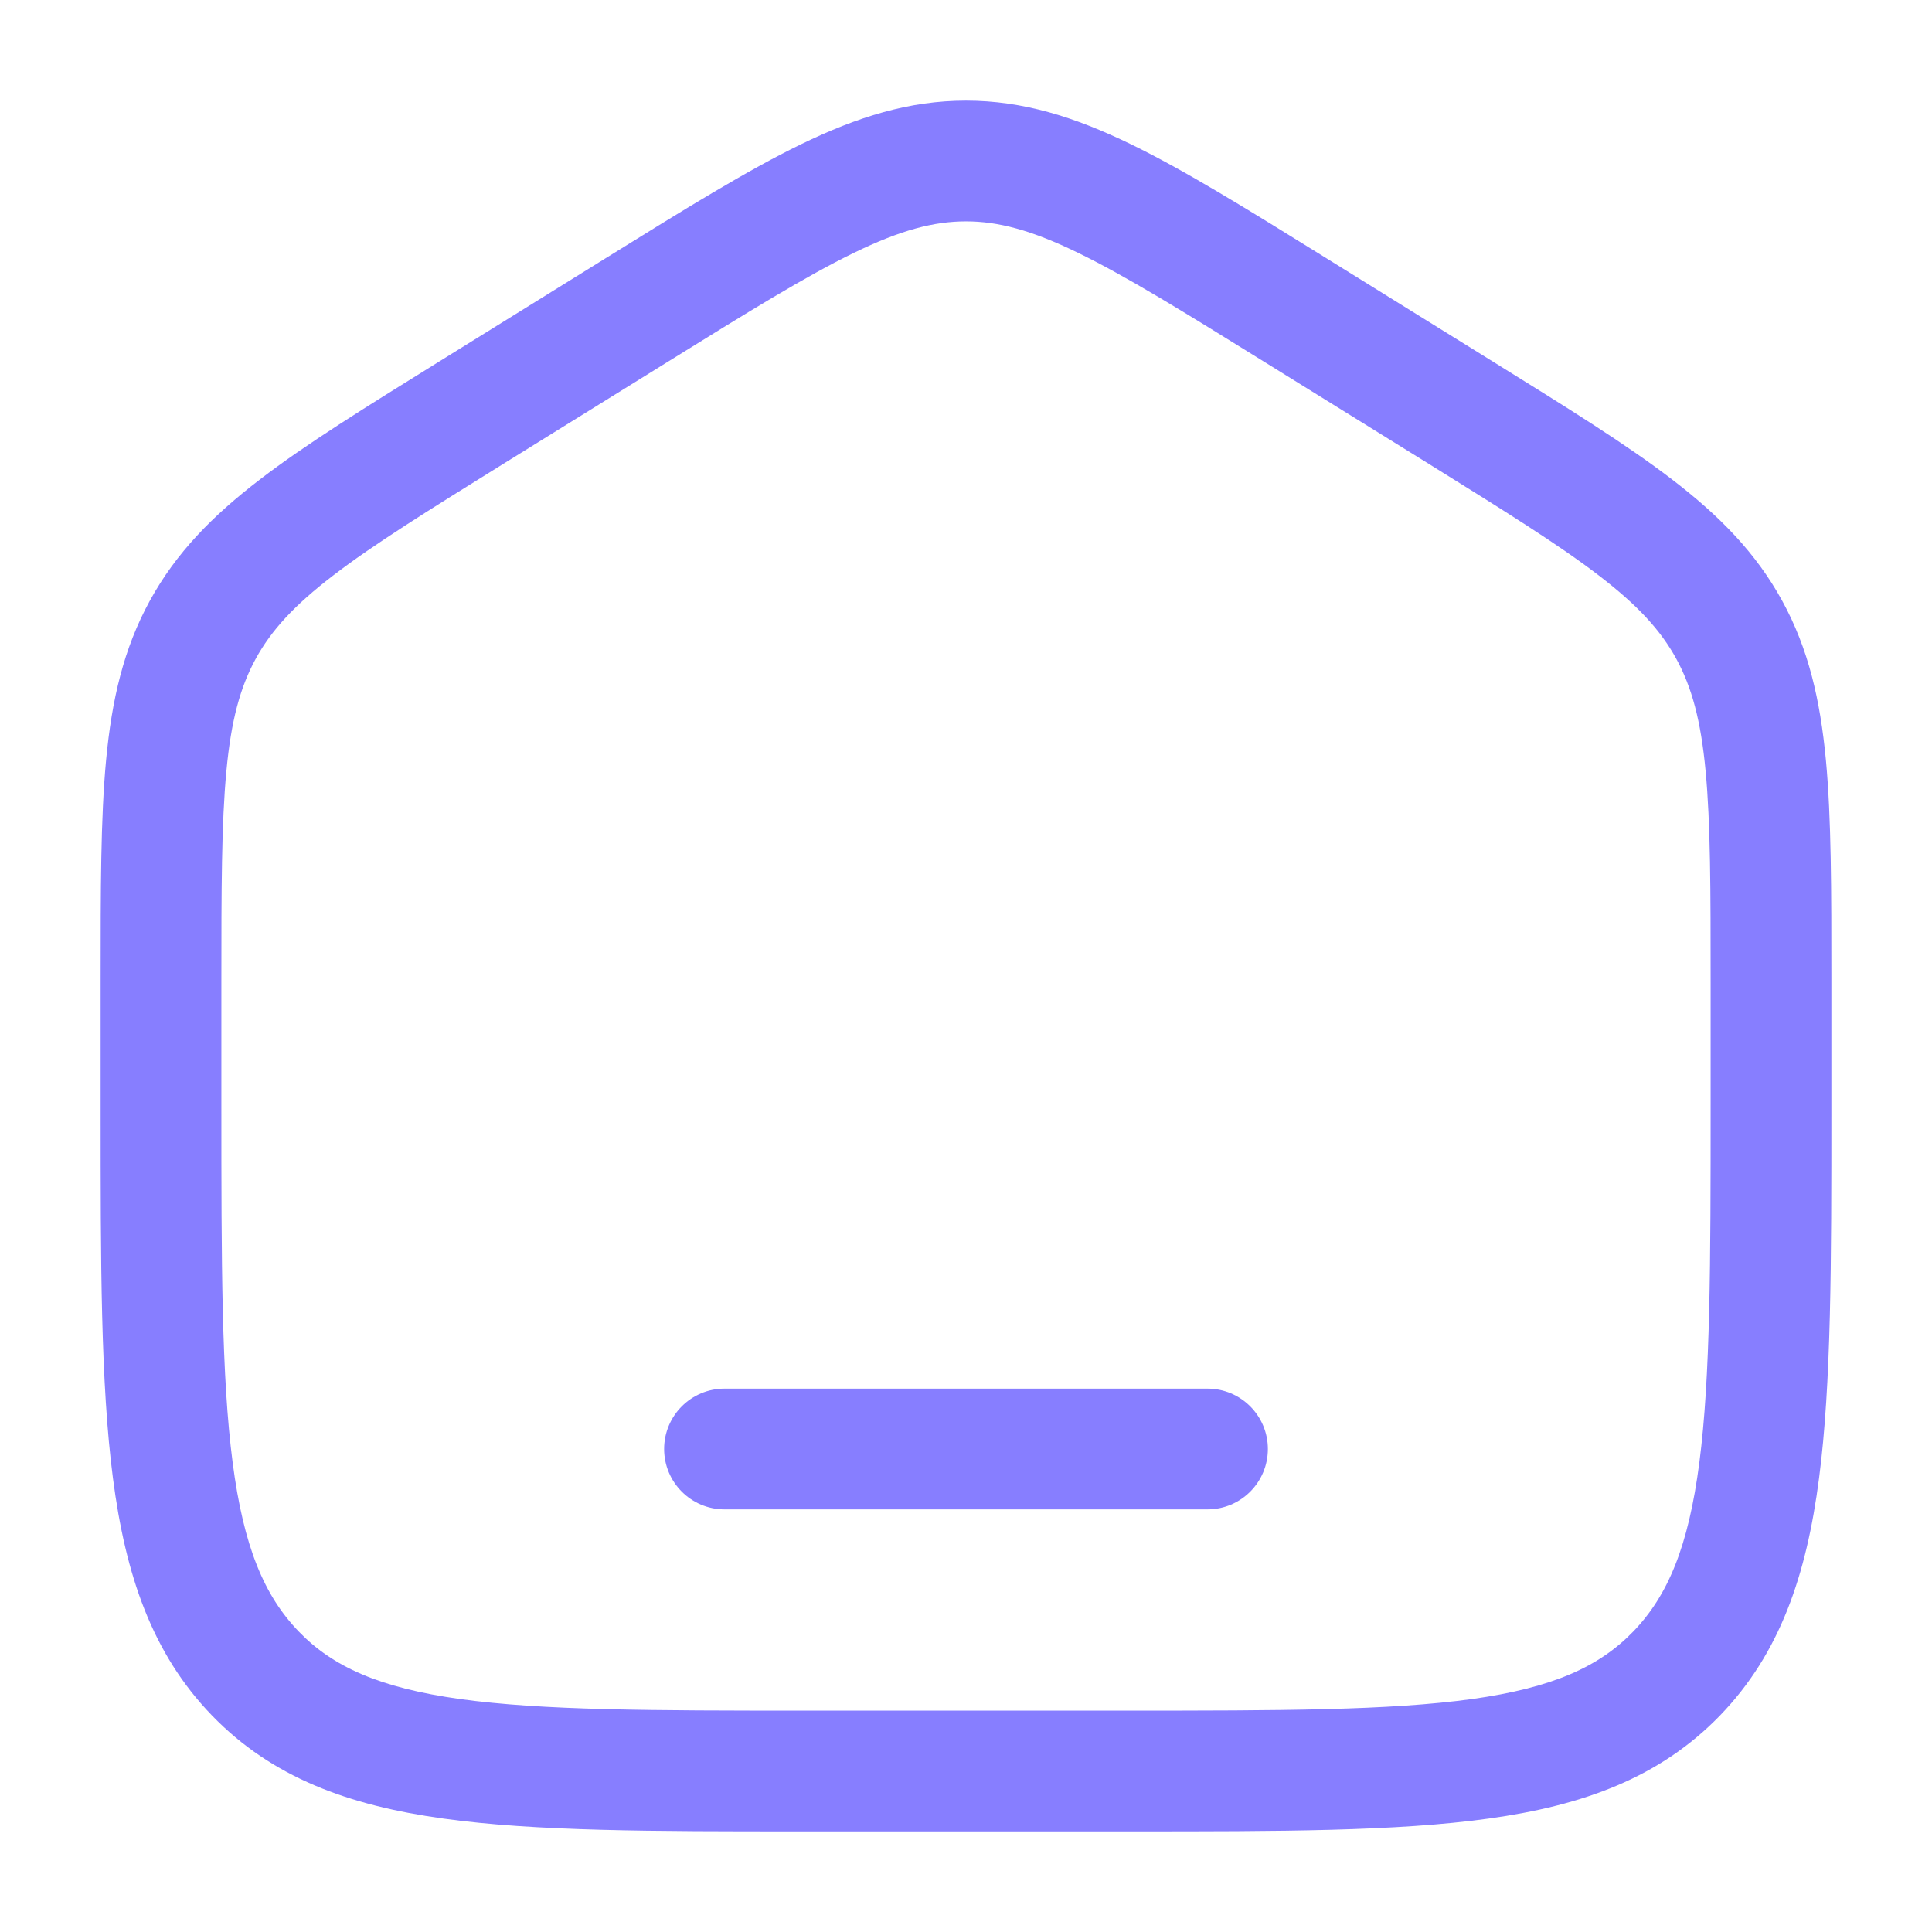
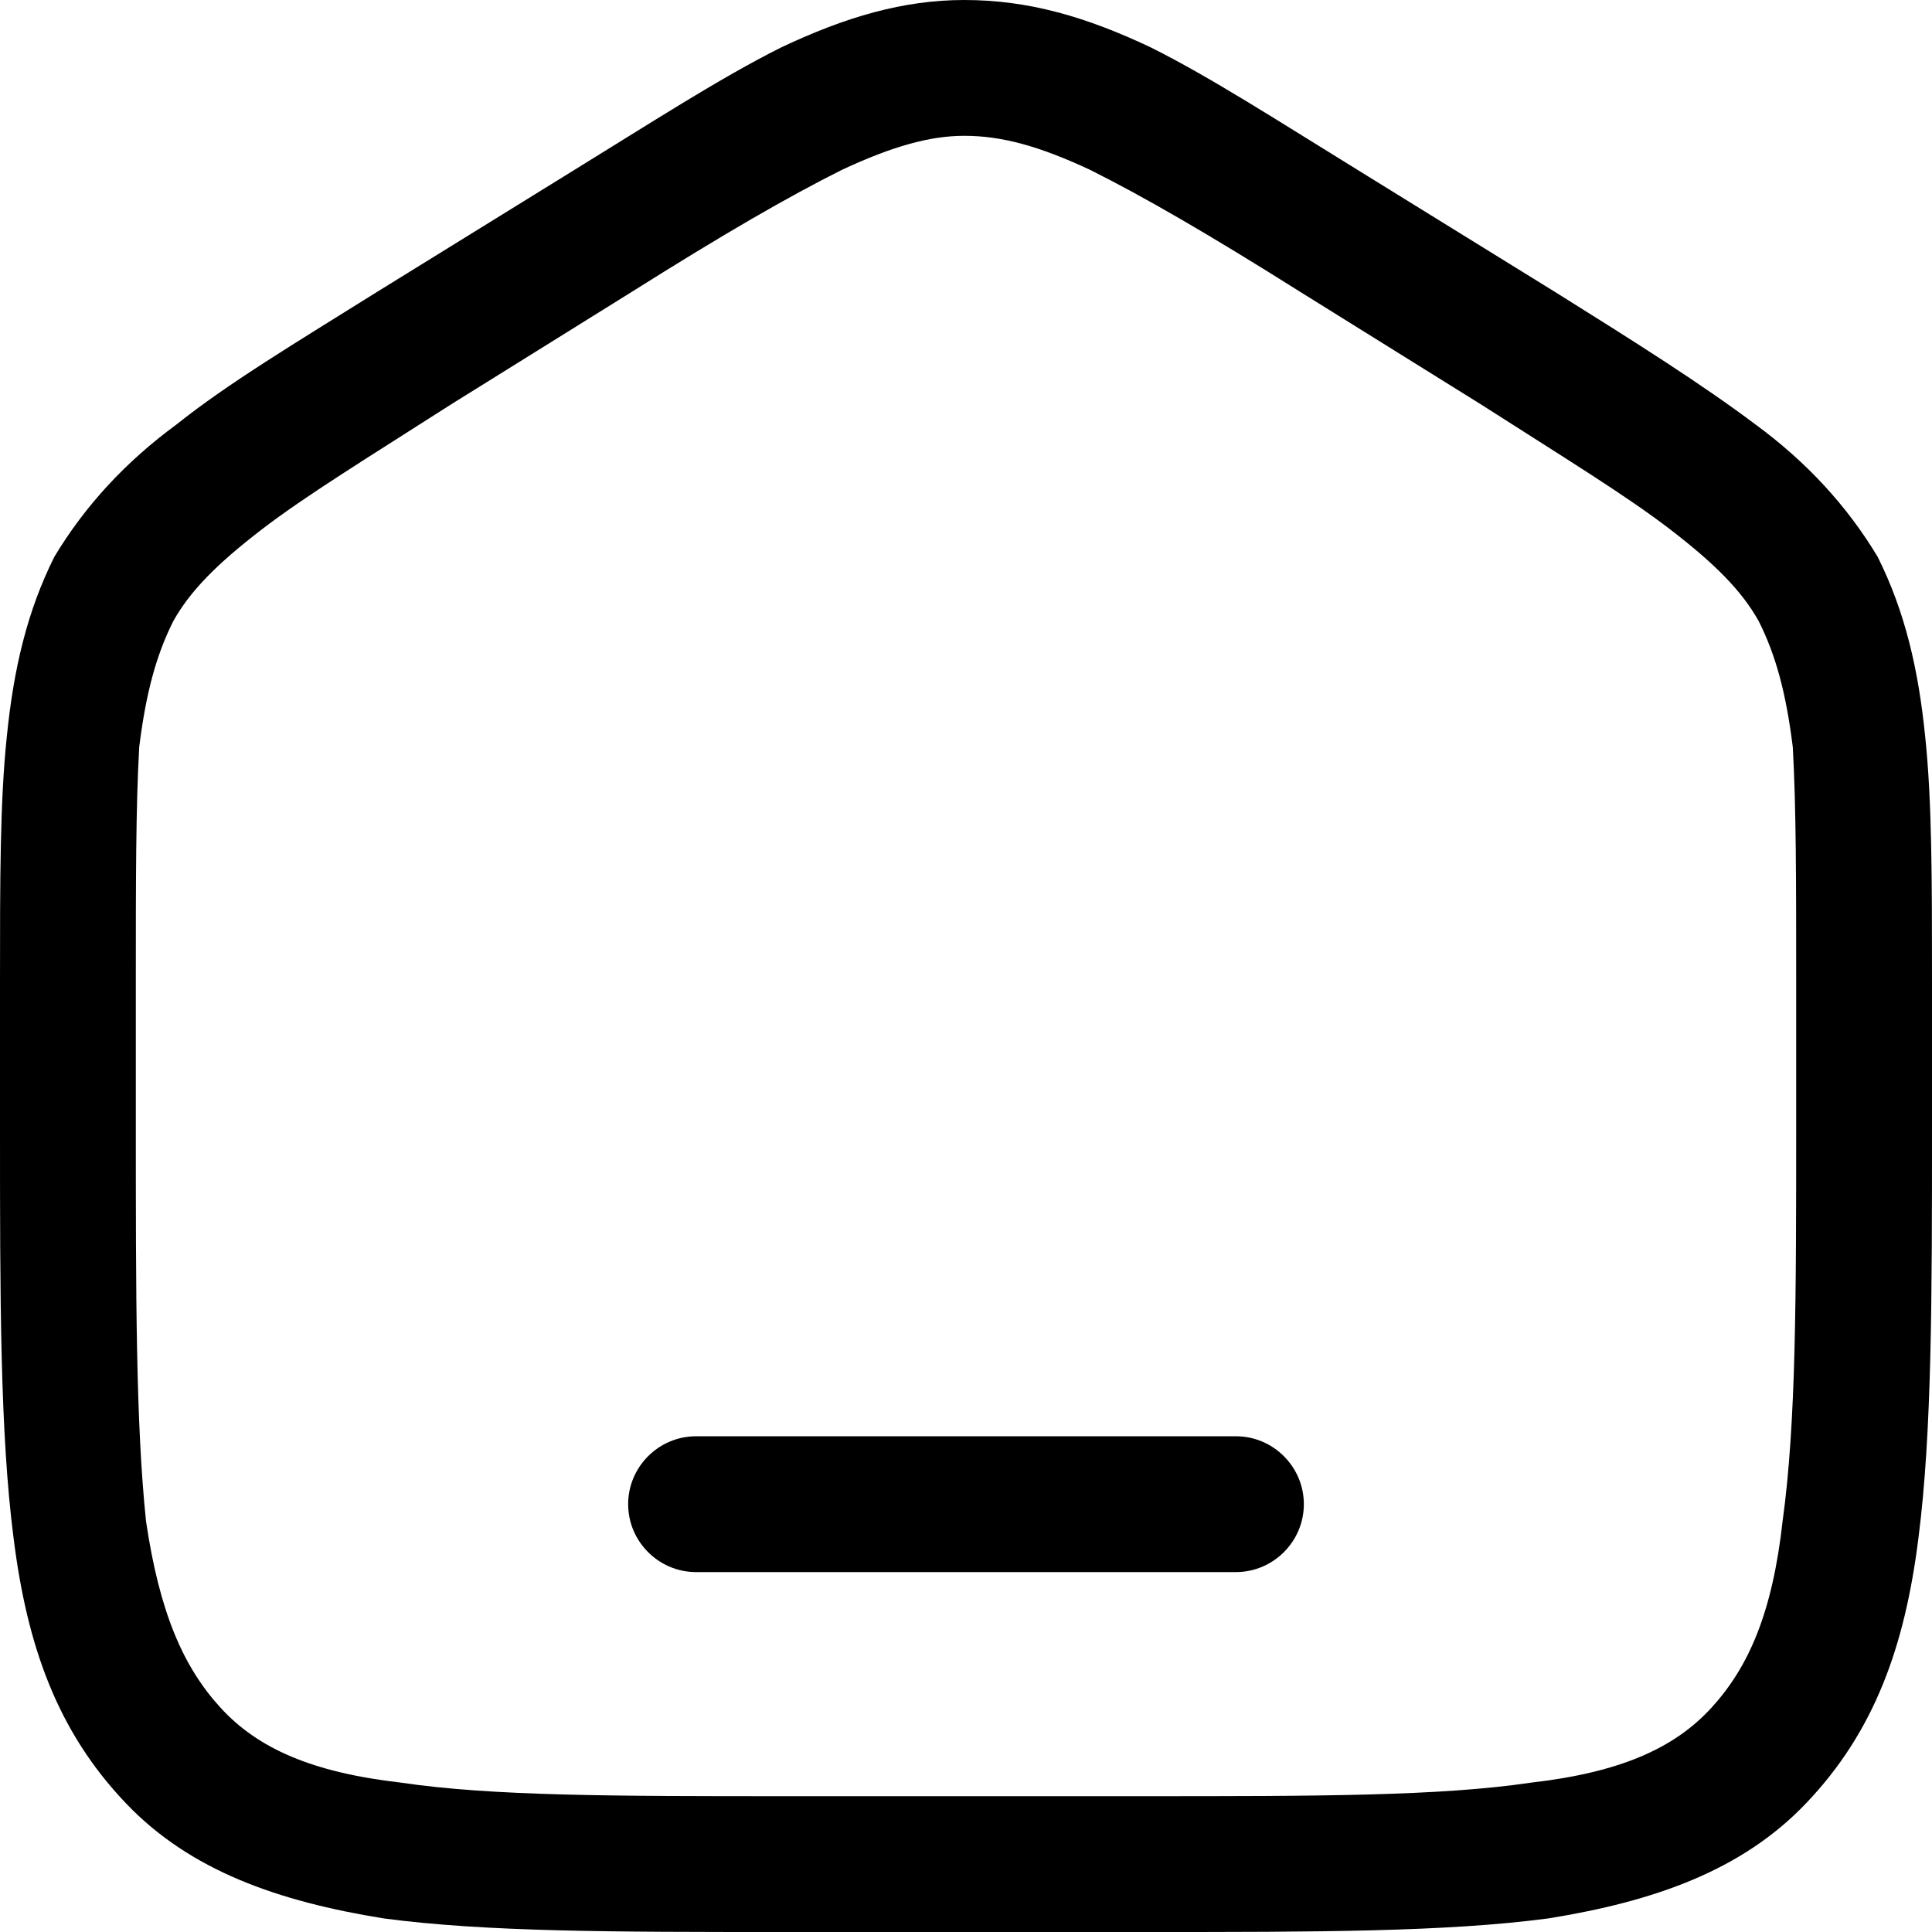
- <svg xmlns="http://www.w3.org/2000/svg" width="24" height="24" viewBox="0 0 24 24" fill="none">
-   <path d="M9 17.25C8.586 17.25 8.25 17.586 8.25 18C8.25 18.414 8.586 18.75 9 18.75H15C15.414 18.75 15.75 18.414 15.75 18C15.75 17.586 15.414 17.25 15 17.25H9Z" fill="#877EFF" />
-   <path fill-rule="evenodd" clip-rule="evenodd" d="M12 1.25C11.292 1.25 10.649 1.453 9.951 1.792C9.276 2.12 8.496 2.604 7.523 3.208L5.456 4.491C4.535 5.063 3.797 5.52 3.229 5.956C2.64 6.407 2.188 6.866 1.861 7.463C1.535 8.058 1.389 8.692 1.318 9.441C1.25 10.166 1.25 11.054 1.25 12.167V13.78C1.25 15.684 1.25 17.187 1.403 18.362C1.559 19.567 1.889 20.54 2.632 21.309C3.38 22.082 4.33 22.428 5.508 22.591C6.648 22.75 8.106 22.75 9.942 22.75H14.058C15.894 22.75 17.352 22.75 18.492 22.591C19.669 22.428 20.62 22.082 21.368 21.309C22.111 20.54 22.441 19.567 22.597 18.362C22.75 17.187 22.75 15.684 22.75 13.78V12.167C22.75 11.054 22.75 10.166 22.682 9.441C22.611 8.692 22.465 8.058 22.139 7.463C21.812 6.866 21.36 6.407 20.771 5.956C20.203 5.52 19.465 5.063 18.544 4.491L16.477 3.208C15.504 2.604 14.724 2.12 14.049 1.792C13.351 1.453 12.708 1.25 12 1.25ZM8.28 4.504C9.295 3.874 10.009 3.432 10.607 3.141C11.188 2.858 11.6 2.75 12 2.75C12.4 2.75 12.812 2.858 13.393 3.141C13.991 3.432 14.705 3.874 15.72 4.504L17.721 5.745C18.681 6.342 19.356 6.761 19.859 7.147C20.349 7.522 20.63 7.831 20.823 8.183C21.016 8.536 21.129 8.949 21.188 9.581C21.249 10.229 21.25 11.046 21.25 12.204V13.725C21.25 15.696 21.248 17.101 21.11 18.168C20.974 19.216 20.717 19.824 20.289 20.267C19.865 20.706 19.287 20.966 18.286 21.106C17.26 21.248 15.908 21.25 14 21.25H10C8.092 21.25 6.74 21.248 5.714 21.106C4.713 20.966 4.135 20.706 3.711 20.267C3.283 19.824 3.026 19.216 2.89 18.168C2.751 17.101 2.75 15.696 2.75 13.725V12.204C2.75 11.046 2.751 10.229 2.812 9.581C2.871 8.949 2.984 8.536 3.177 8.183C3.37 7.831 3.651 7.522 4.141 7.147C4.644 6.761 5.319 6.342 6.28 5.745L8.28 4.504Z" fill="#877EFF" />
+ <svg xmlns="http://www.w3.org/2000/svg" xml:space="preserve" width="5.689mm" height="5.689mm" version="1.1" style="shape-rendering:geometricPrecision; text-rendering:geometricPrecision; image-rendering:optimizeQuality; fill-rule:evenodd; clip-rule:evenodd" viewBox="0 0 569 569">
+   <defs>
+     <style type="text/css">
+    
+     .fil0 {fill:black}
+    
+   </style>
+   </defs>
+   <g id="Layer_x0020_1">
+     <g id="home.svg">
+       <path class="fil0" d="M205 423c-11,0 -20,9 -20,20 0,11 9,20 20,20l159 0c11,0 20,-9 20,-20 0,-11 -9,-20 -20,-20l-159 0z" />
+       <path class="fil0" d="M284 0c-18,0 -35,5 -54,14 -18,9 -38,22 -64,38l-55 34c-24,15 -44,27 -59,39 -15,11 -27,24 -36,39 -8,16 -12,33 -14,53 -2,19 -2,42 -2,72l0 43c0,50 0,90 4,121 4,32 13,57 33,78 19,20 45,29 76,34 30,4 68,4 117,4l109 0c48,0 87,0 117,-4 31,-5 57,-14 76,-34 20,-21 29,-46 33,-78 4,-31 4,-71 4,-121l0 -43c0,-30 0,-53 -2,-72 -2,-20 -6,-37 -14,-53 -9,-15 -21,-28 -36,-39 -16,-12 -35,-24 -59,-39l-55 -34c-26,-16 -46,-29 -64,-38 -19,-9 -36,-14 -55,-14zm-98 86c27,-17 46,-28 62,-36 15,-7 26,-10 36,-10 11,0 22,3 37,10 16,8 35,19 62,36l53 33c25,16 43,27 56,37 13,10 21,18 26,27 5,10 8,21 10,37 1,18 1,39 1,70l0 40c0,52 0,89 -4,118 -3,27 -10,43 -21,55 -11,12 -27,19 -53,22 -27,4 -63,4 -114,4l-105 0c-51,0 -87,0 -114,-4 -26,-3 -42,-10 -53,-22 -11,-12 -18,-28 -22,-55 -3,-29 -3,-66 -3,-118l0 -40c0,-31 0,-52 1,-70 2,-16 5,-27 10,-37 5,-9 13,-17 26,-27 13,-10 31,-21 56,-37l53 -33z" />
+     </g>
+   </g>
</svg>
